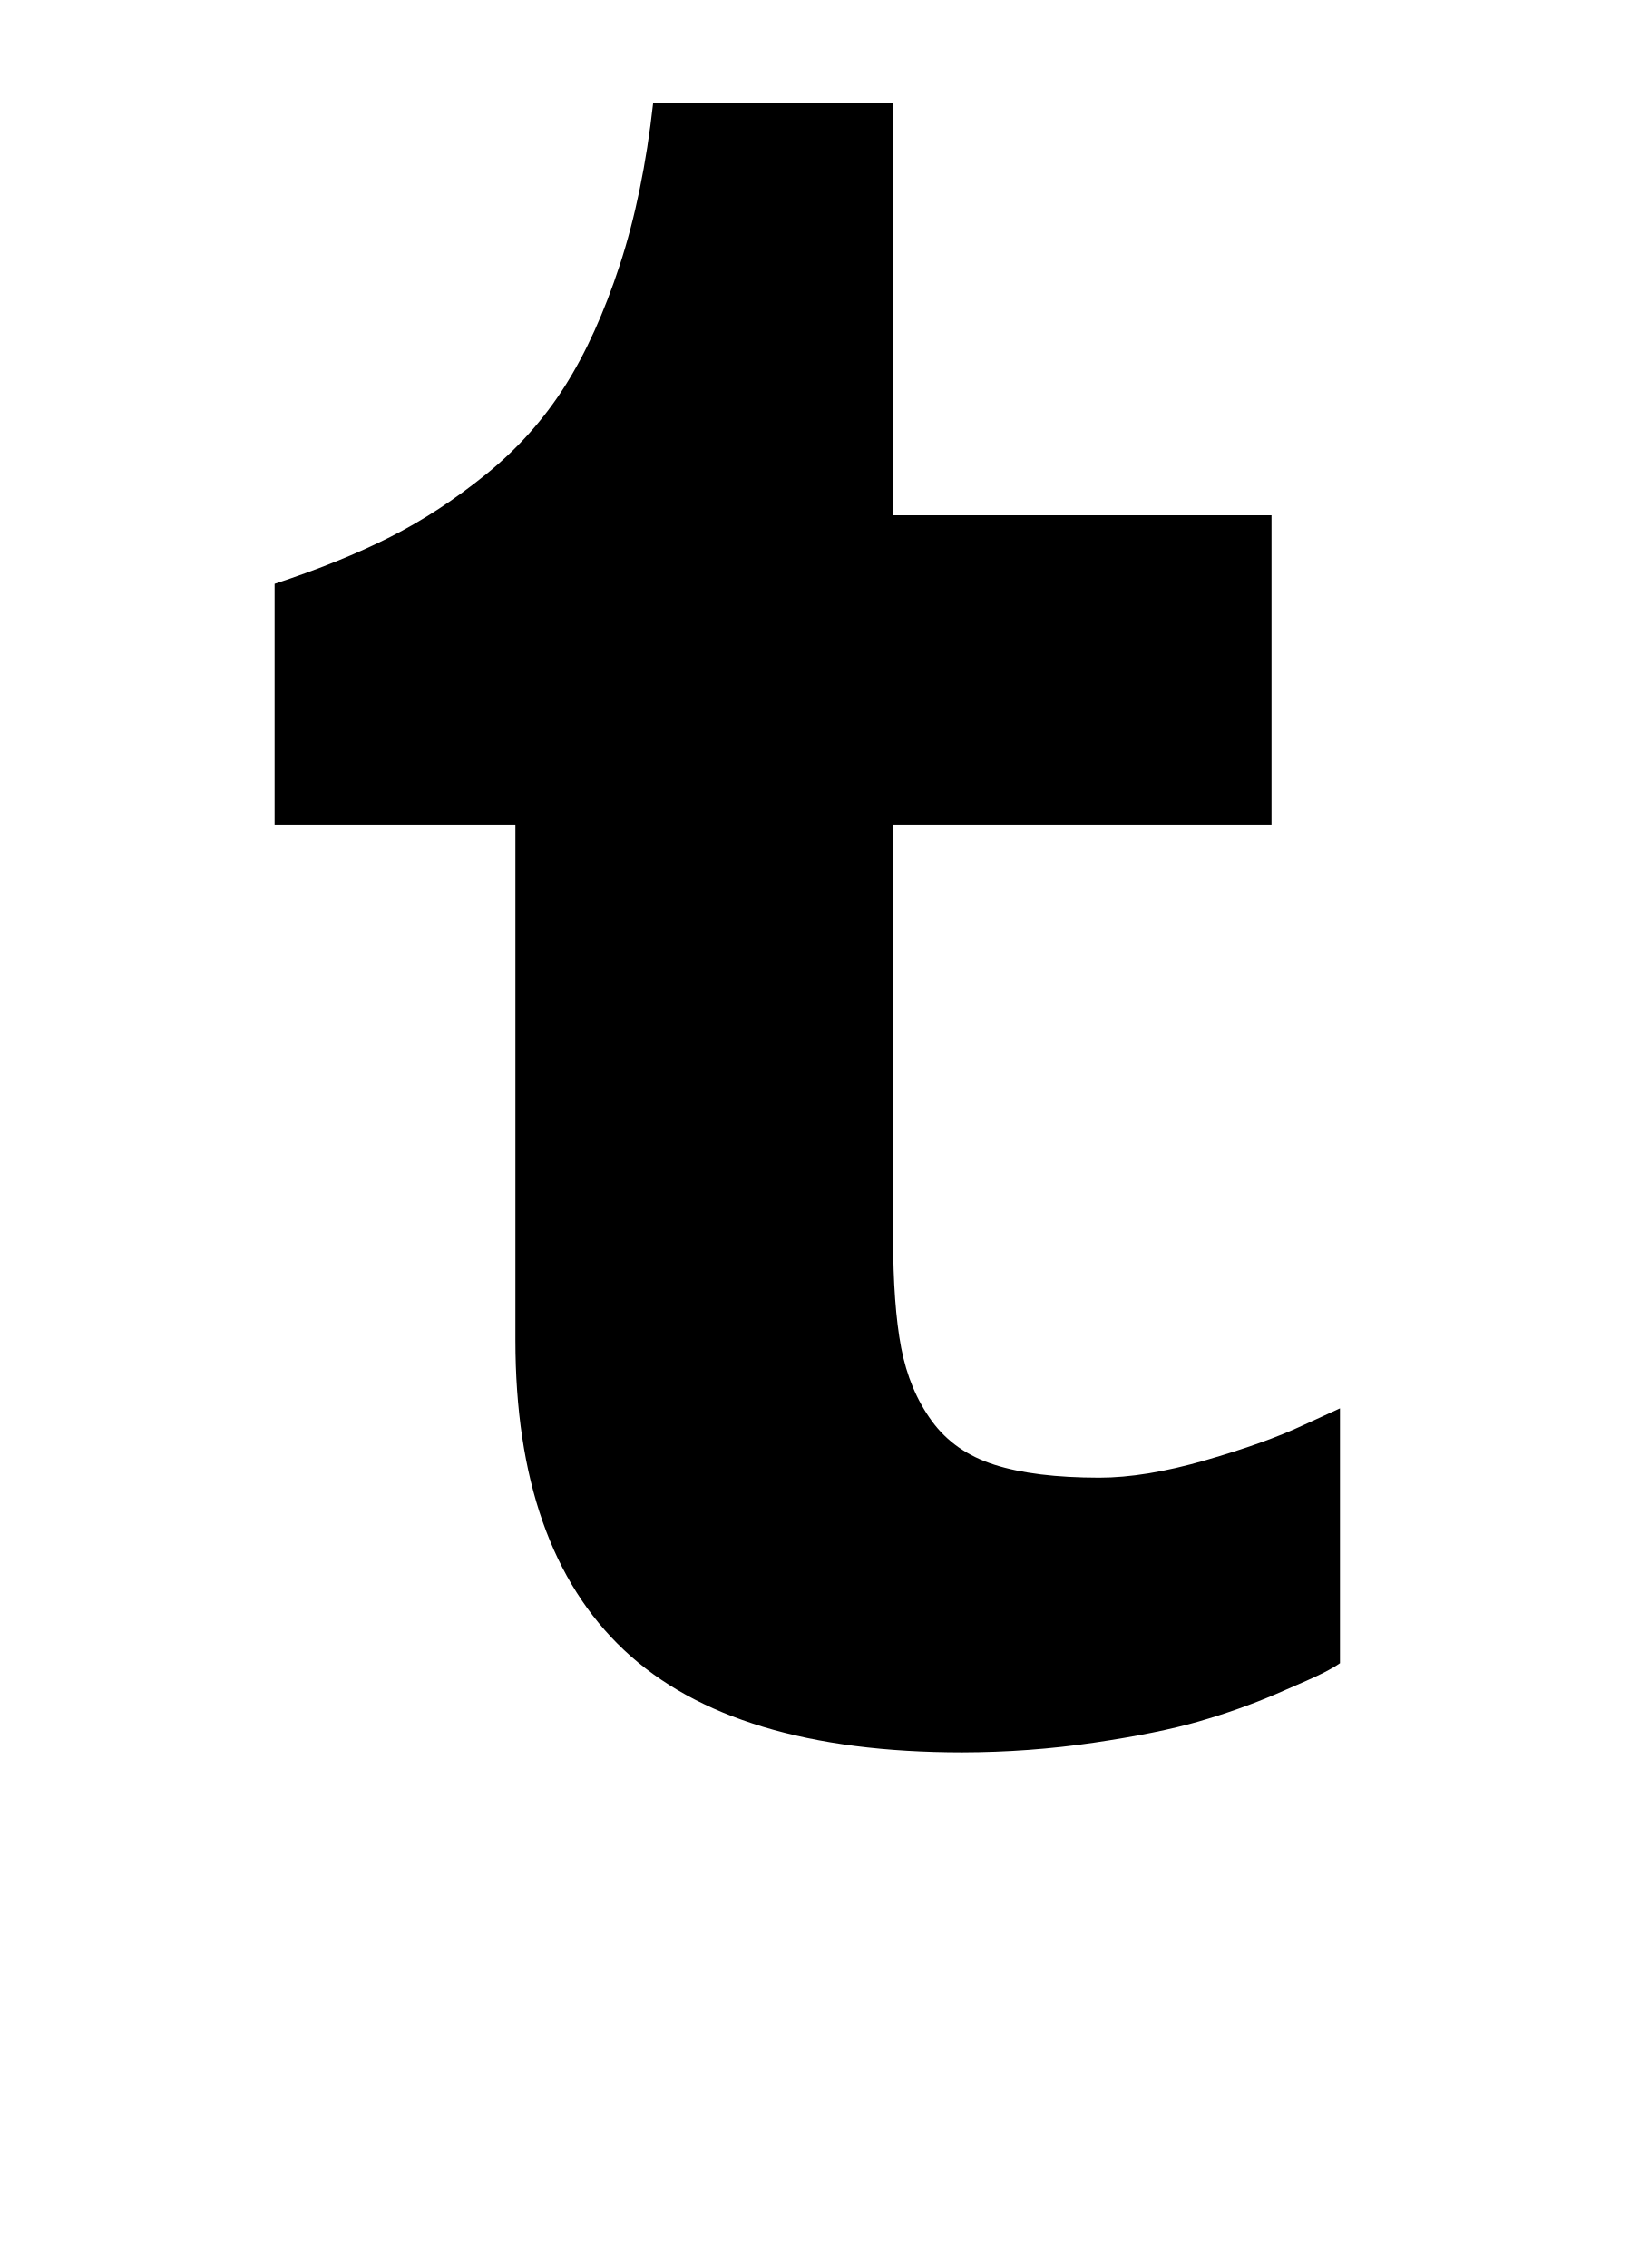
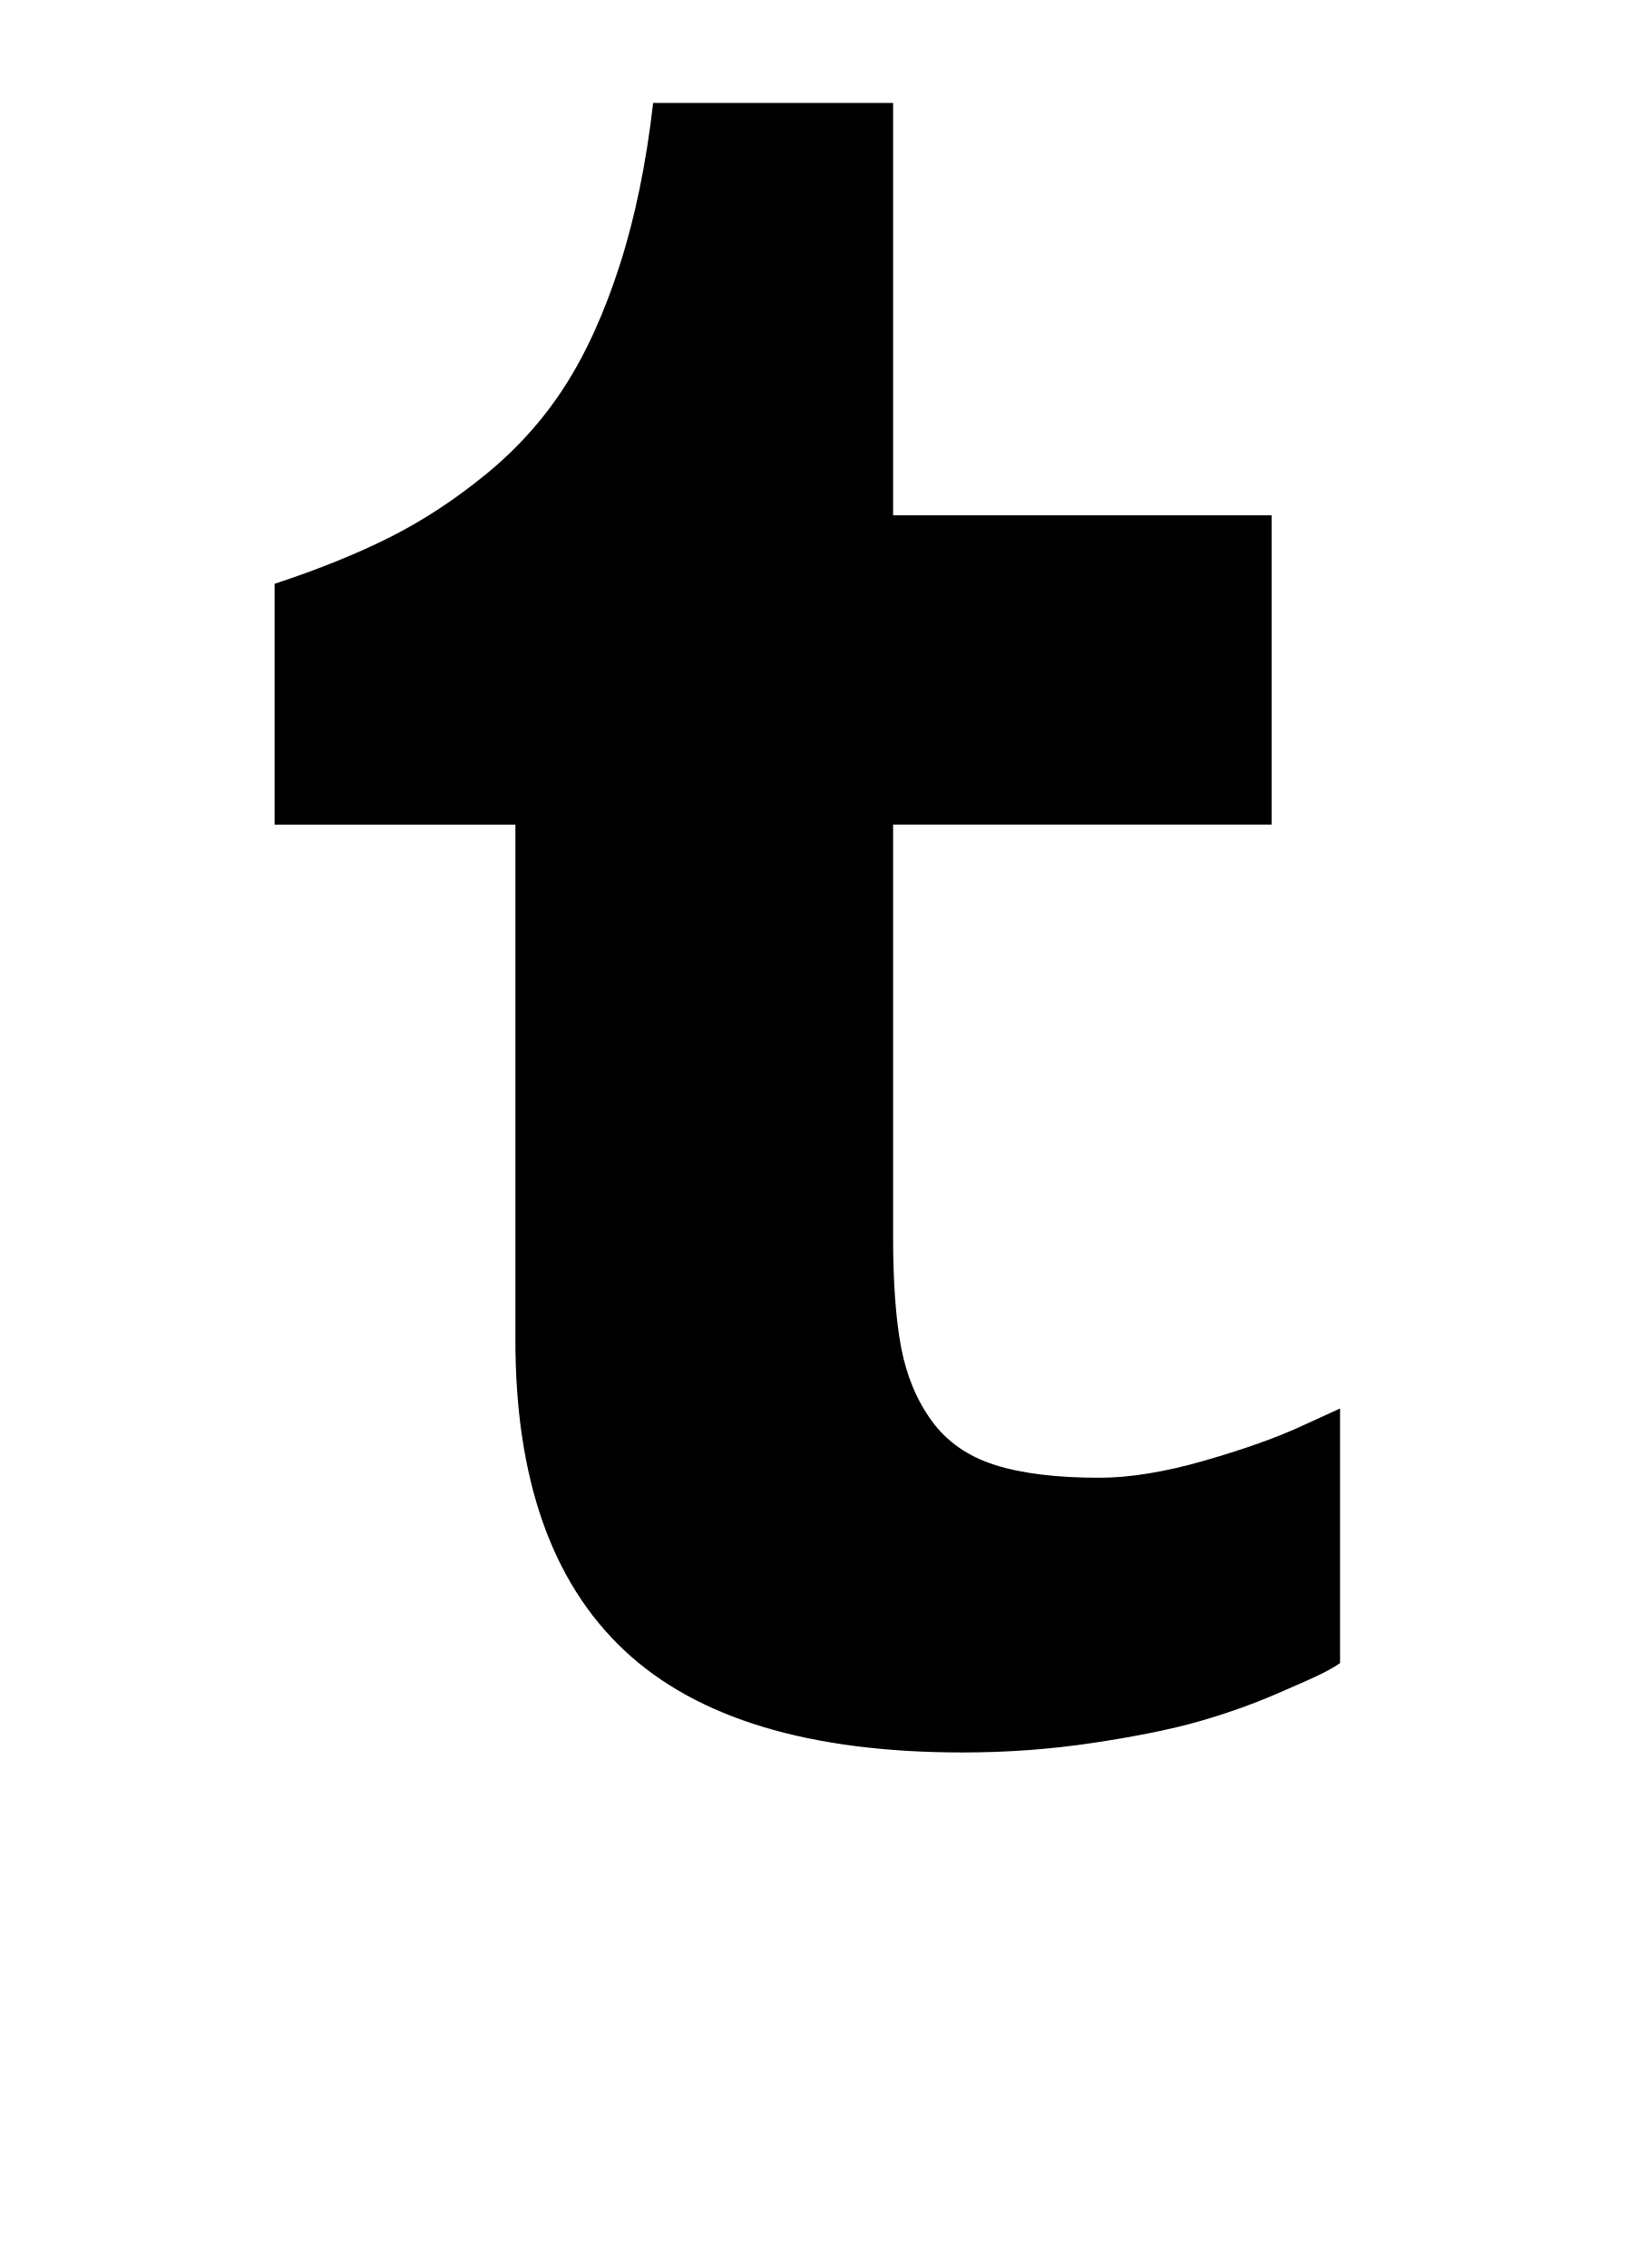
- <svg xmlns="http://www.w3.org/2000/svg" width="23" height="32" viewBox="0 0 23 32">
-   <path stroke="#449FDB" d="M0 0" />
-   <path d="M18.91 23.466q-.08.057-.234.136t-.67.3-1.09.387-1.484.3-1.852.136q-3.24 0-4.773-1.443t-1.534-4.375v-7.273H3.875V8.237q.932-.307 1.63-.66t1.36-.89 1.107-1.24.773-1.705.472-2.29h3.386V7.27h5.34v4.364h-5.34v5.818q0 .966.114 1.563t.432 1.034.885.618 1.477.182q.648 0 1.494-.244t1.38-.494l.524-.24v3.592z" />
+ <svg xmlns="http://www.w3.org/2000/svg" width="23" height="32">
+   <path d="M18.909 23.466q-.08.057-.233.136t-.67.301-1.091.386-1.483.301-1.852.136q-3.239 0-4.773-1.443t-1.534-4.375v-7.273H3.875V8.237q.932-.307 1.631-.659t1.358-.892 1.108-1.239.773-1.705.472-2.29h3.386V7.27h5.341v4.364h-5.341v5.818q0 .966.114 1.563t.432 1.034.886.619 1.477.182q.648 0 1.494-.244t1.381-.494l.523-.239v3.591z" />
</svg>
